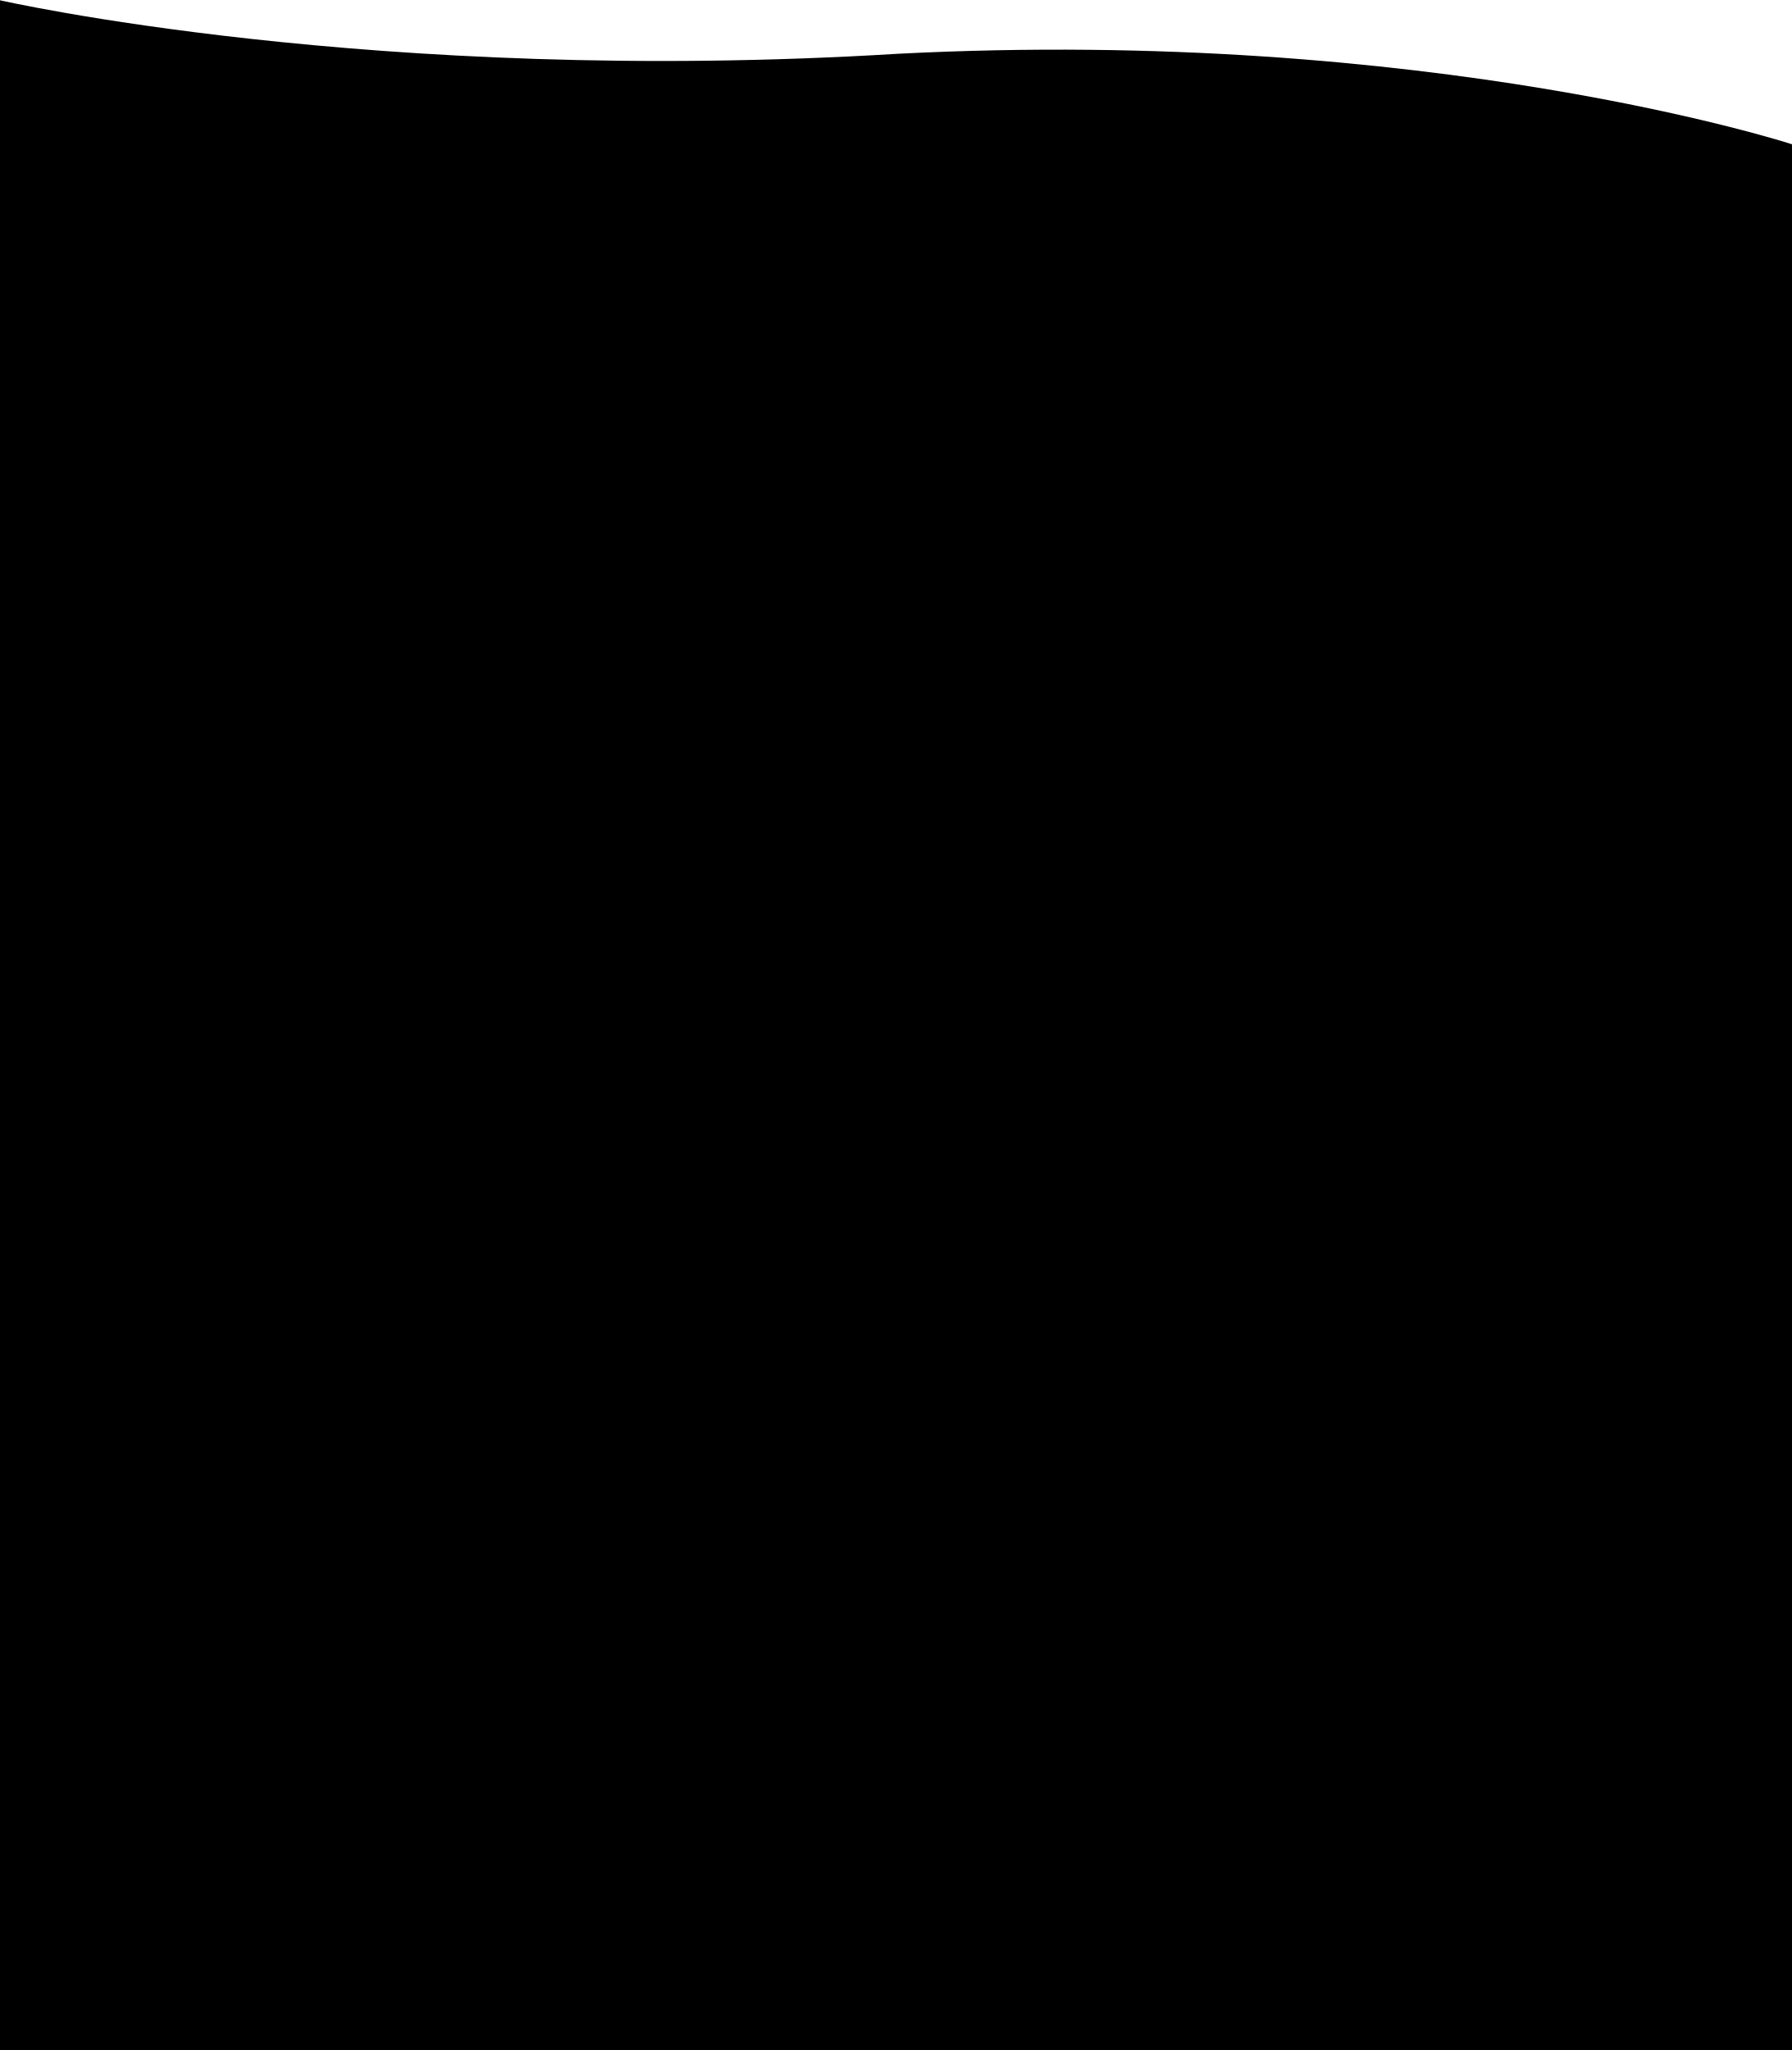
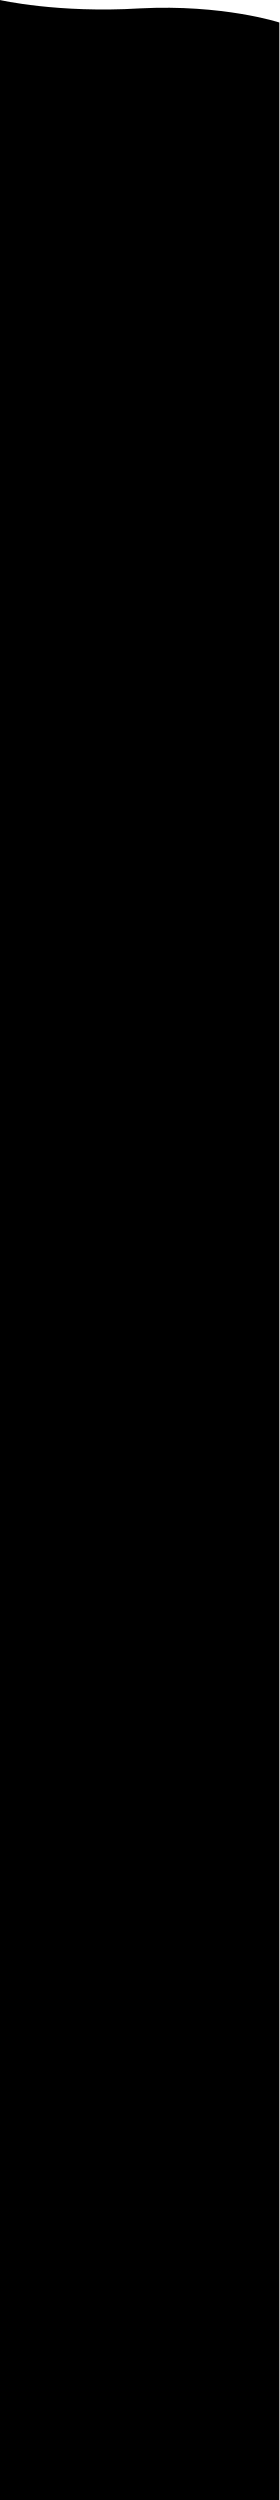
- <svg xmlns="http://www.w3.org/2000/svg" version="1.1" id="wave" x="0px" y="0px" viewBox="0 0 998.8 1143.2" style="enable-background:new 0 0 998.8 1143.2;" xml:space="preserve">
-   <path d="M999.3,1143.8V80.5c0,0-201.7-65.8-498.9-50.5C208,47.9-0.7,0-0.7,0v1143.8H999.3z" />
+ <svg xmlns="http://www.w3.org/2000/svg" version="1.1" id="wave" x="0px" y="0px" viewBox="0 0 998.8 8944" style="enable-background:new 0 0 998.8 8944;" xml:space="preserve">
+   <path d="M999.3,8968.9V80.5c0,0-201.7-65.8-498.9-50.5C208,47.9-0.7,0-0.7,0v8968.9H999.3z" />
</svg>
